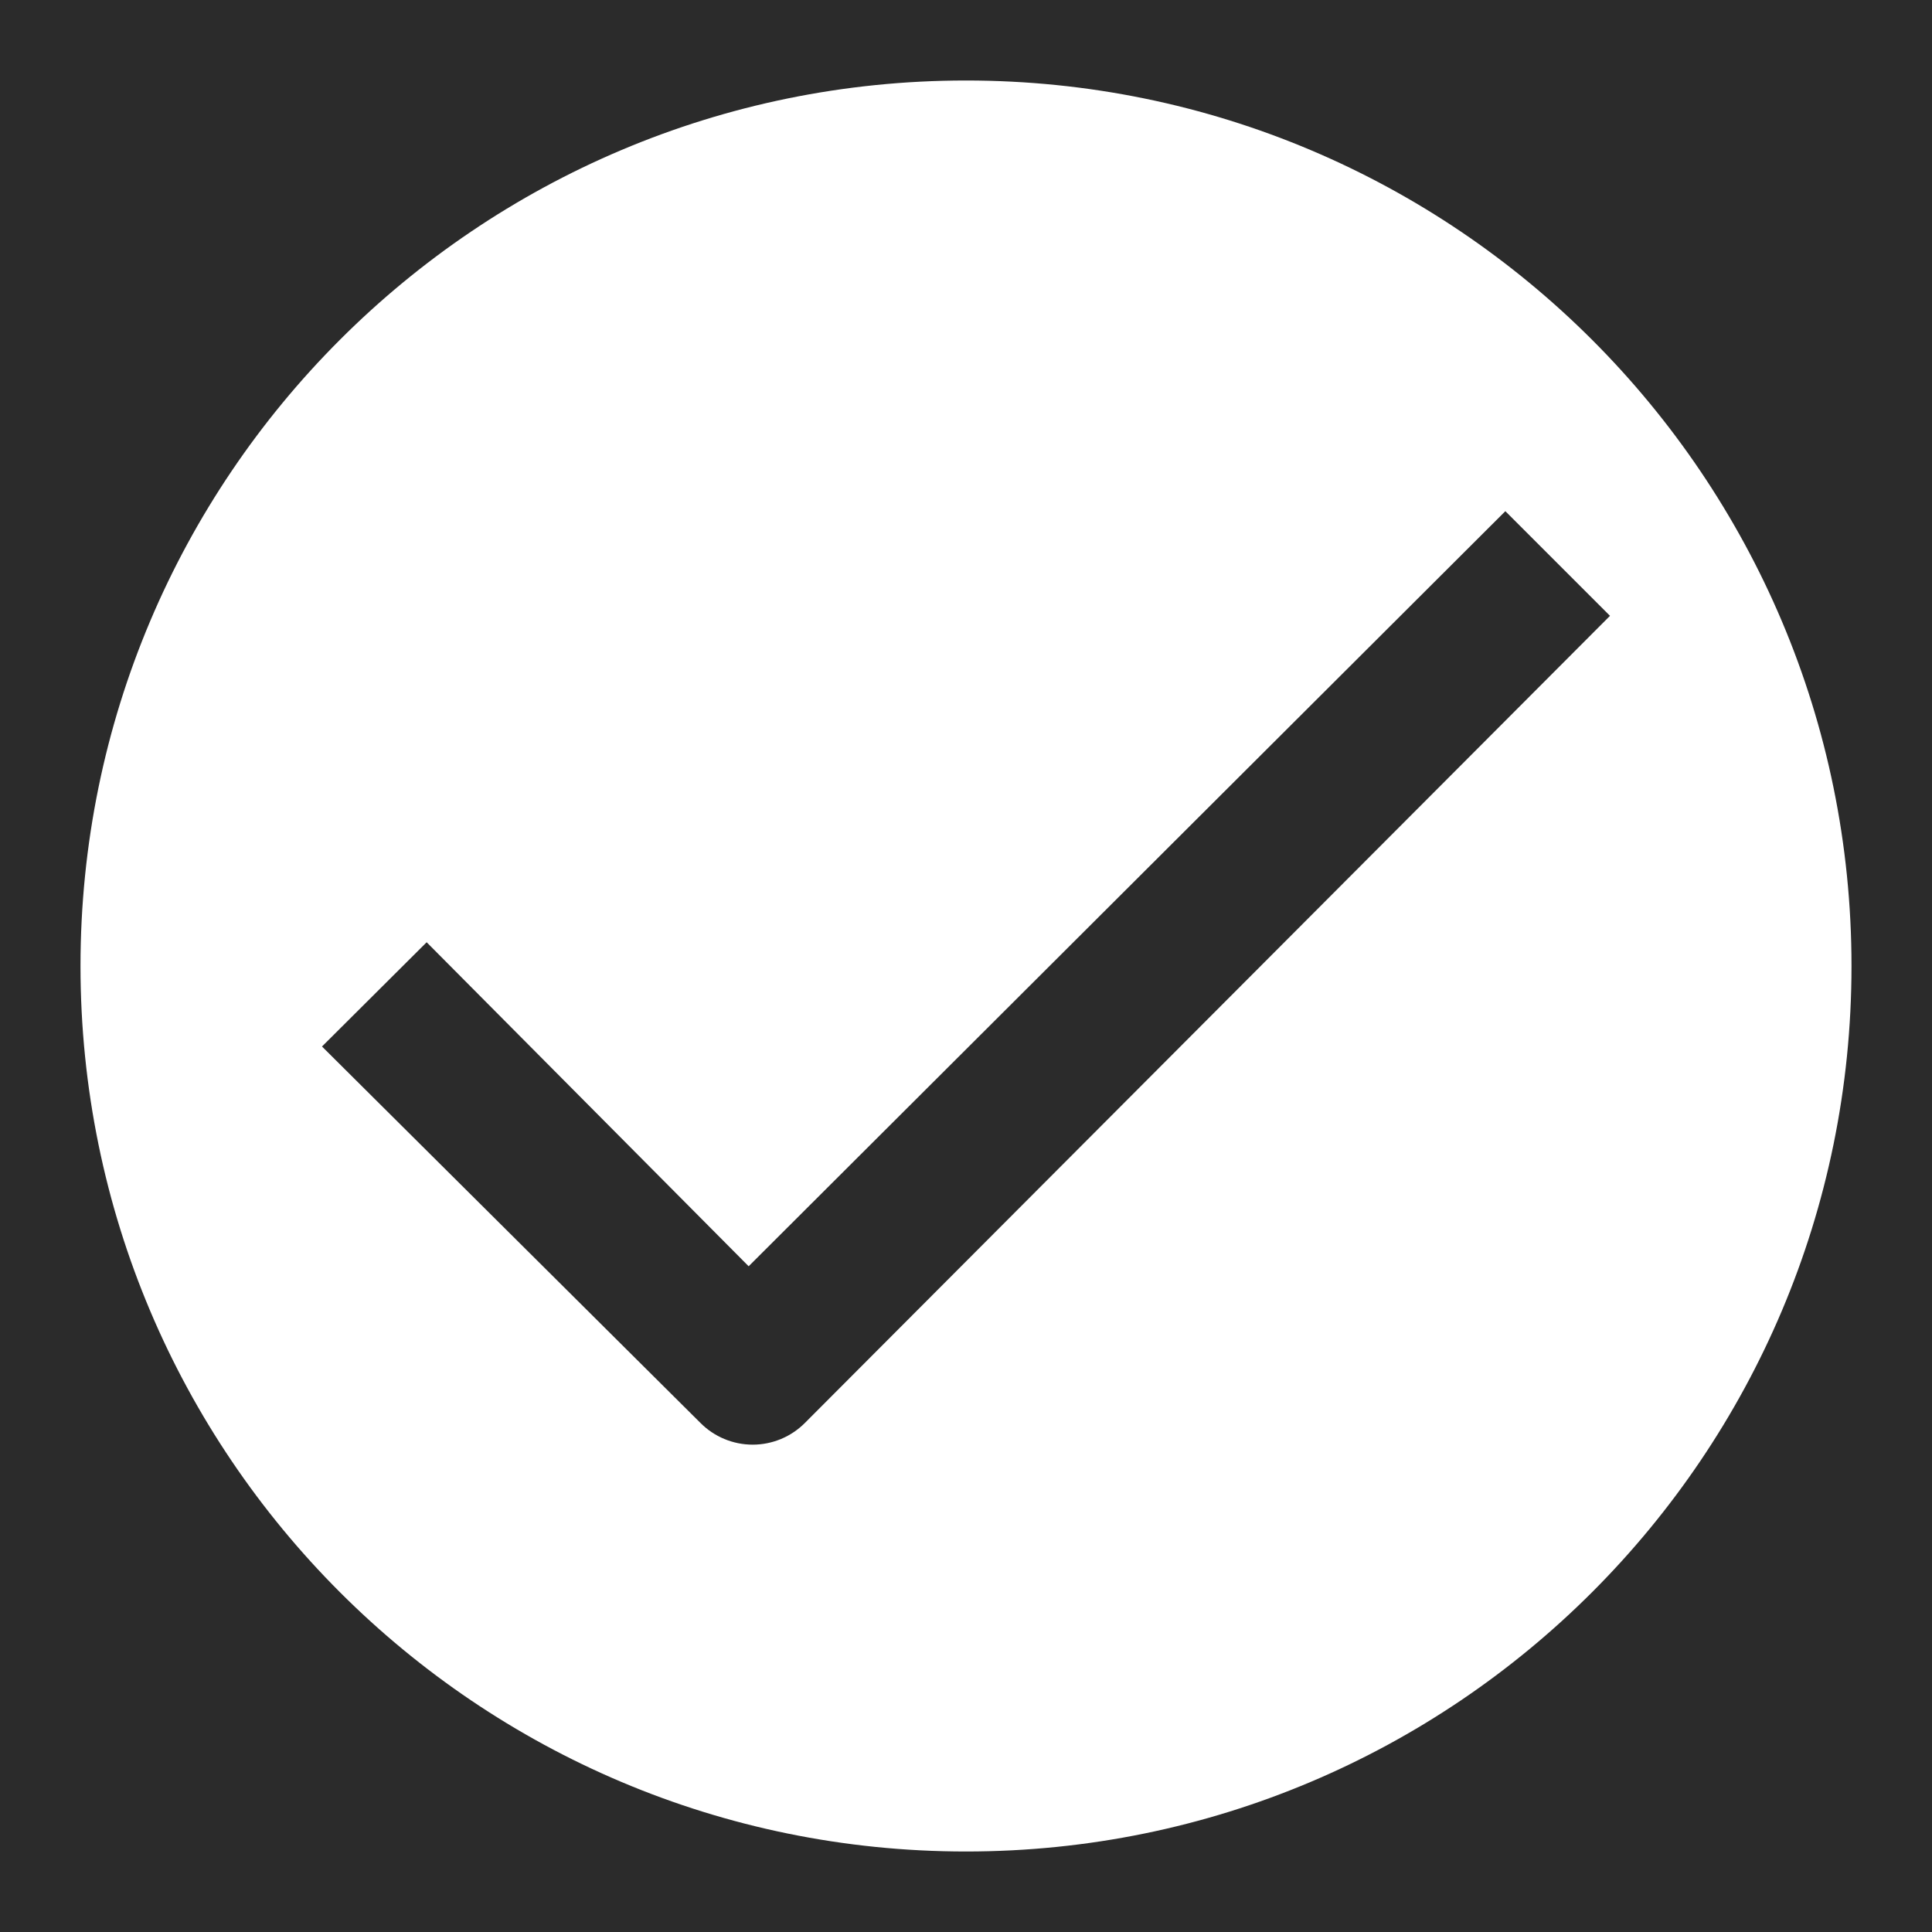
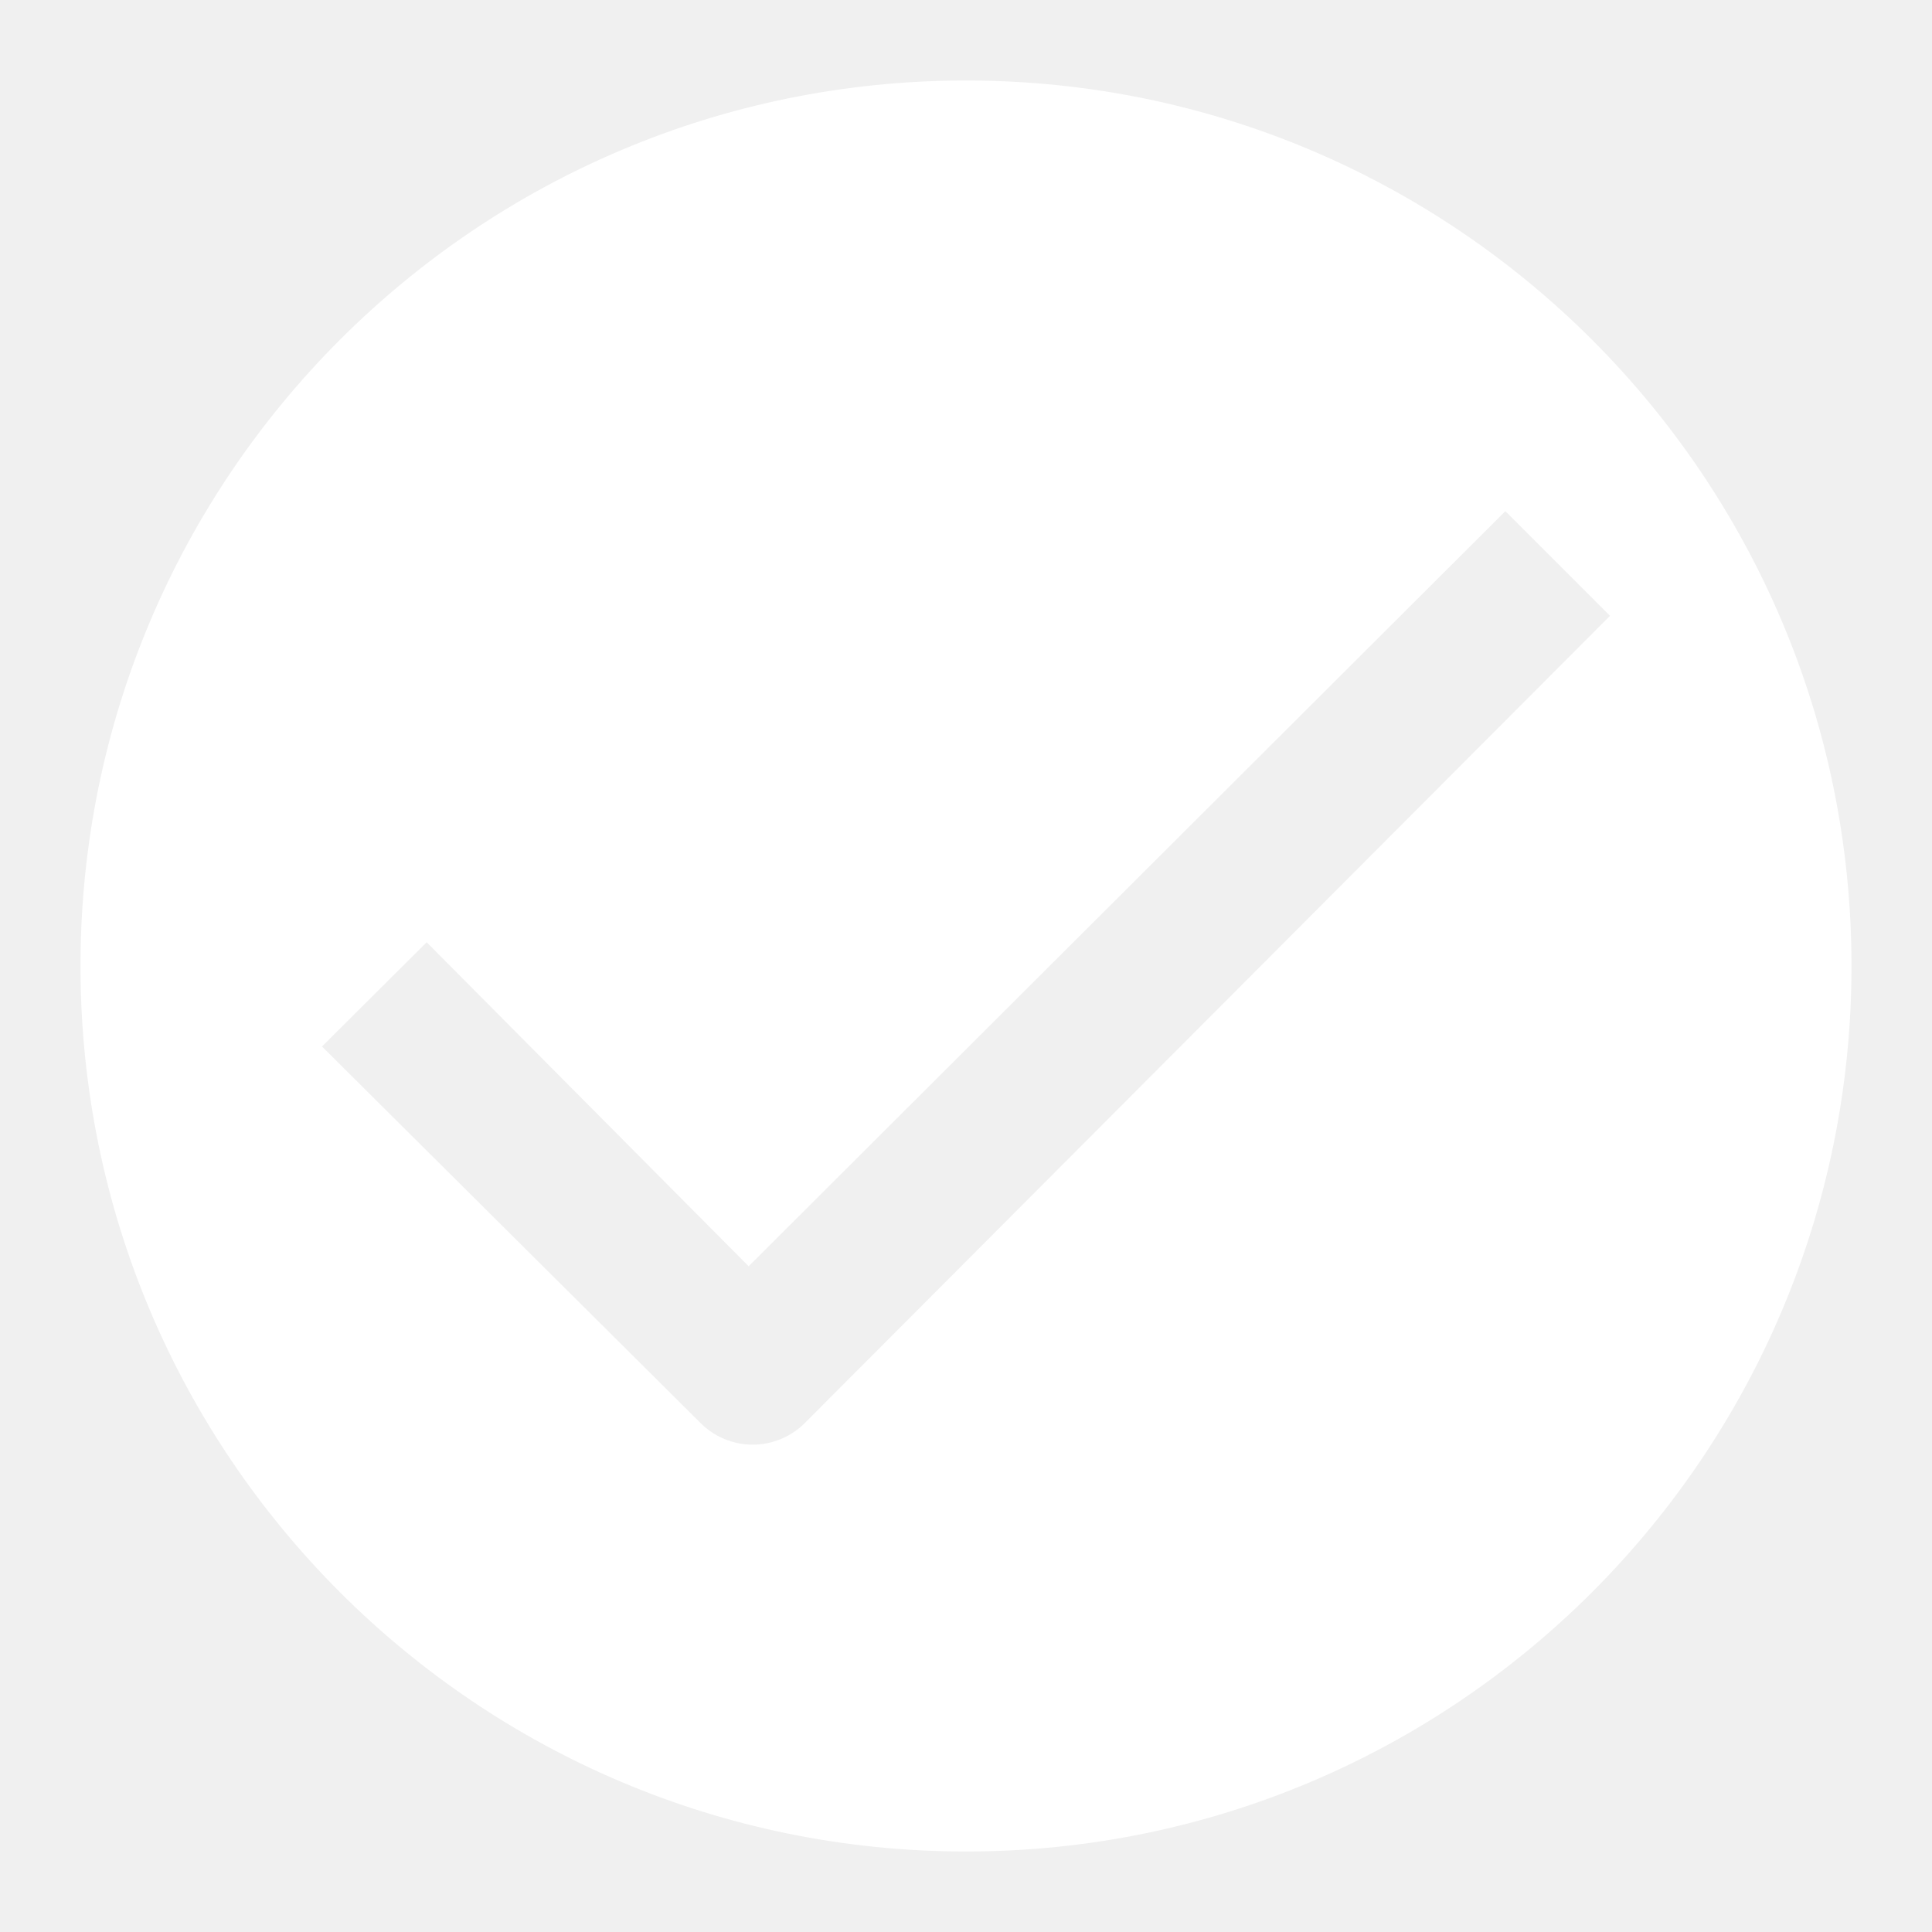
- <svg xmlns="http://www.w3.org/2000/svg" viewBox="0 0 48 48">
+ <svg xmlns="http://www.w3.org/2000/svg" id="Layer_1" data-name="Layer 1" viewBox="0 0 48 48">
  <defs>
-     <style>.cls-1{fill:#2b2b2b;}.cls-2{fill:#fff;}</style>
+     <style>.cls-1{fill:#fff;}</style>
  </defs>
-   <g id="Layer_2" data-name="Layer 2">
-     <rect class="cls-1" x="-112.04" y="-293.85" width="674.7" height="426.15" />
-     <rect class="cls-1" x="-56.69" y="-293.85" width="674.7" height="426.15" />
-     <rect class="cls-1" x="-112.04" y="-240.44" width="674.7" height="426.15" />
-     <rect class="cls-1" x="-56.69" y="-240.44" width="674.7" height="426.15" />
-     <rect class="cls-1" x="-112.04" y="-348.91" width="674.7" height="426.15" />
-     <rect class="cls-1" x="-56.69" y="-348.91" width="674.7" height="426.15" />
-     <rect class="cls-1" x="-111.2" y="-296" width="674.7" height="426.15" />
-   </g>
-   <g id="Layer_1" data-name="Layer 1">
-     <path class="cls-2" d="M24,2A22,22,0,1,0,46,24,22,22,0,0,0,24,2ZM20,35.35a1.83,1.83,0,0,1-2.6,0L8,26l2.6-2.59,8,8.05L37.4,12.7,40,15.3Z" />
-   </g>
+   <path class="cls-1" d="M24,2A22,22,0,1,0,46,24,22,22,0,0,0,24,2ZM20,35.35a1.83,1.83,0,0,1-2.6,0L8,26l2.6-2.59,8,8.05L37.4,12.7,40,15.3Z" />
</svg>
